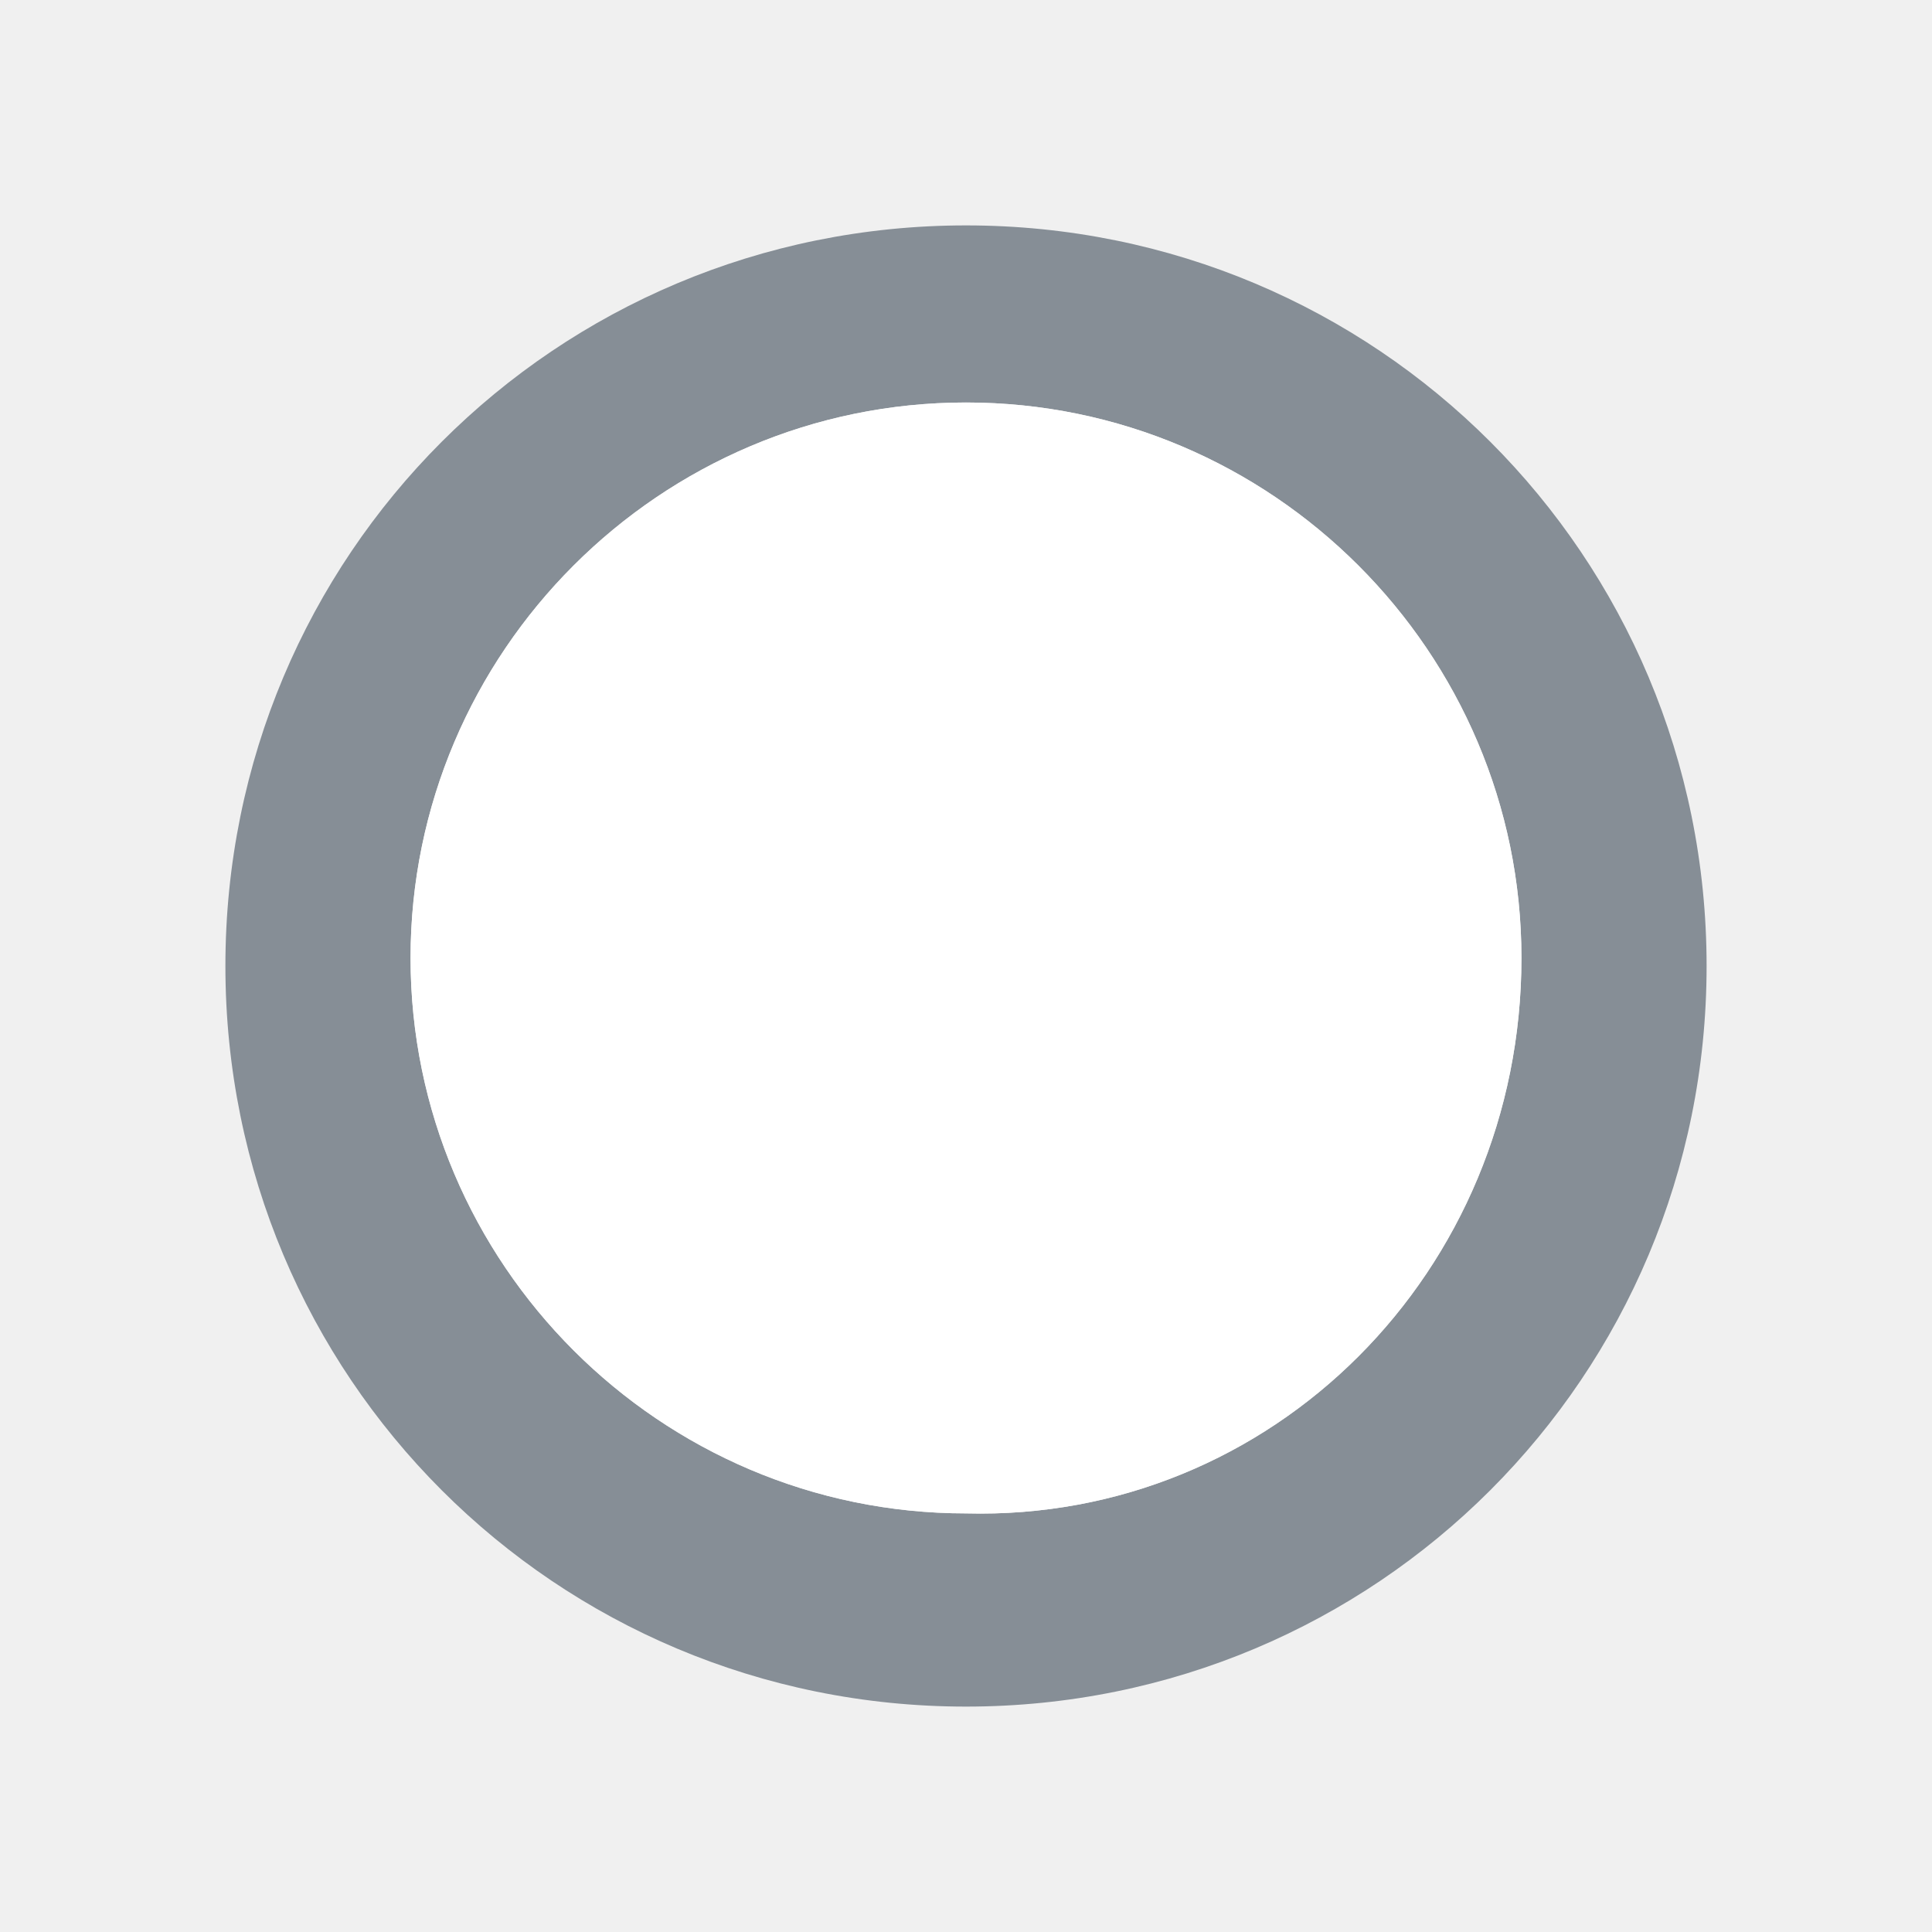
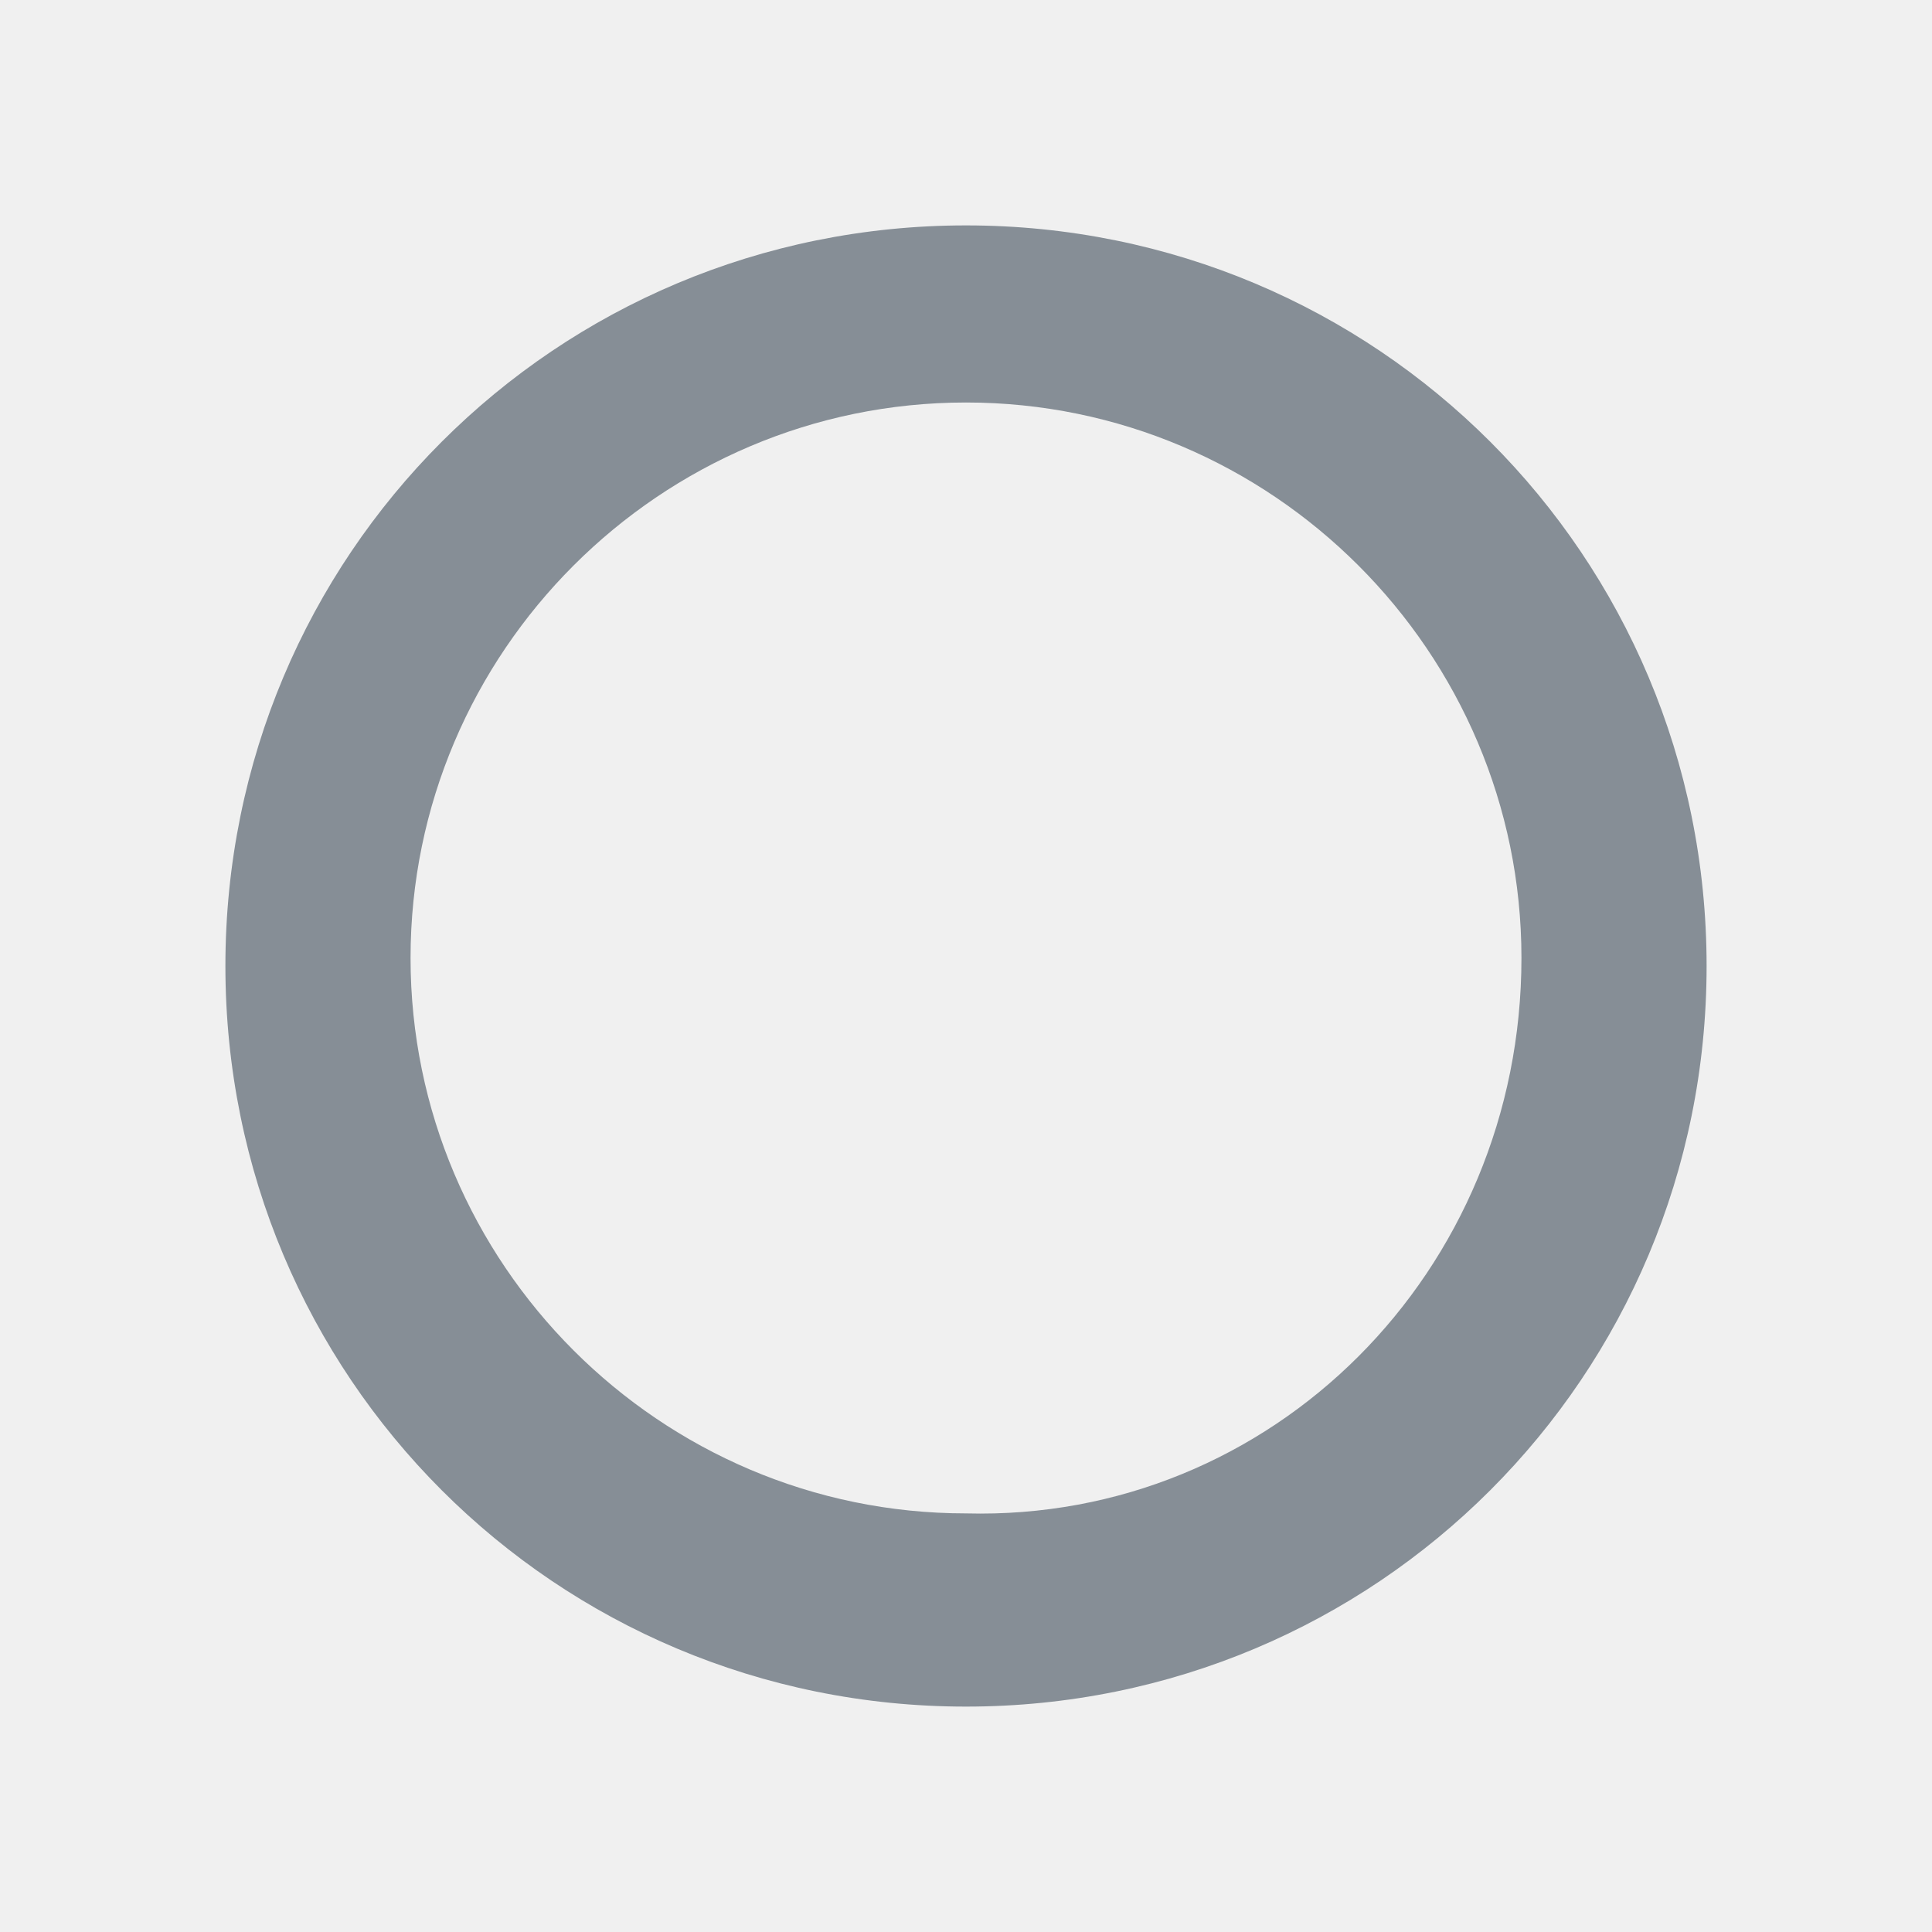
<svg xmlns="http://www.w3.org/2000/svg" version="1.1" id="icon" x="0px" y="0px" viewBox="0 0 24 24" style="enable-background:new 0 0 24 24;" xml:space="preserve">
  <style type="text/css">
	.st0{fill:#868E96;}
- 	.st1{fill:#FFFFFF;}
+ 	
</style>
  <path class="st0" d="M12,2.8c-5.1,0-9.2,4.1-9.2,9.2s4.1,9.2,9.2,9.2s9.2-4.1,9.2-9.2C21.2,6.9,17.1,2.8,12,2.8z M12,18.8  c-3.8,0-6.9-3.1-6.9-6.9c0-3.8,3.1-6.9,6.9-6.9c3.8,0,6.9,3.1,6.9,6.9c0,0,0,0,0,0C18.9,15.8,15.8,18.9,12,18.8L12,18.8z" />
-   <path fill="fill" class="st1" d="M12,18.8c-3.8,0-6.9-3.1-6.9-6.9c0-3.8,3.1-6.9,6.9-6.9c3.8,0,6.9,3.1,6.9,6.9c0,0,0,0,0,0  C18.9,15.8,15.8,18.9,12,18.8L12,18.8z" />
+   <path fill="none" d="M12,18.8c-3.8,0-6.9-3.1-6.9-6.9c0-3.8,3.1-6.9,6.9-6.9c3.8,0,6.9,3.1,6.9,6.9c0,0,0,0,0,0  C18.9,15.8,15.8,18.9,12,18.8L12,18.8z" />
</svg>
